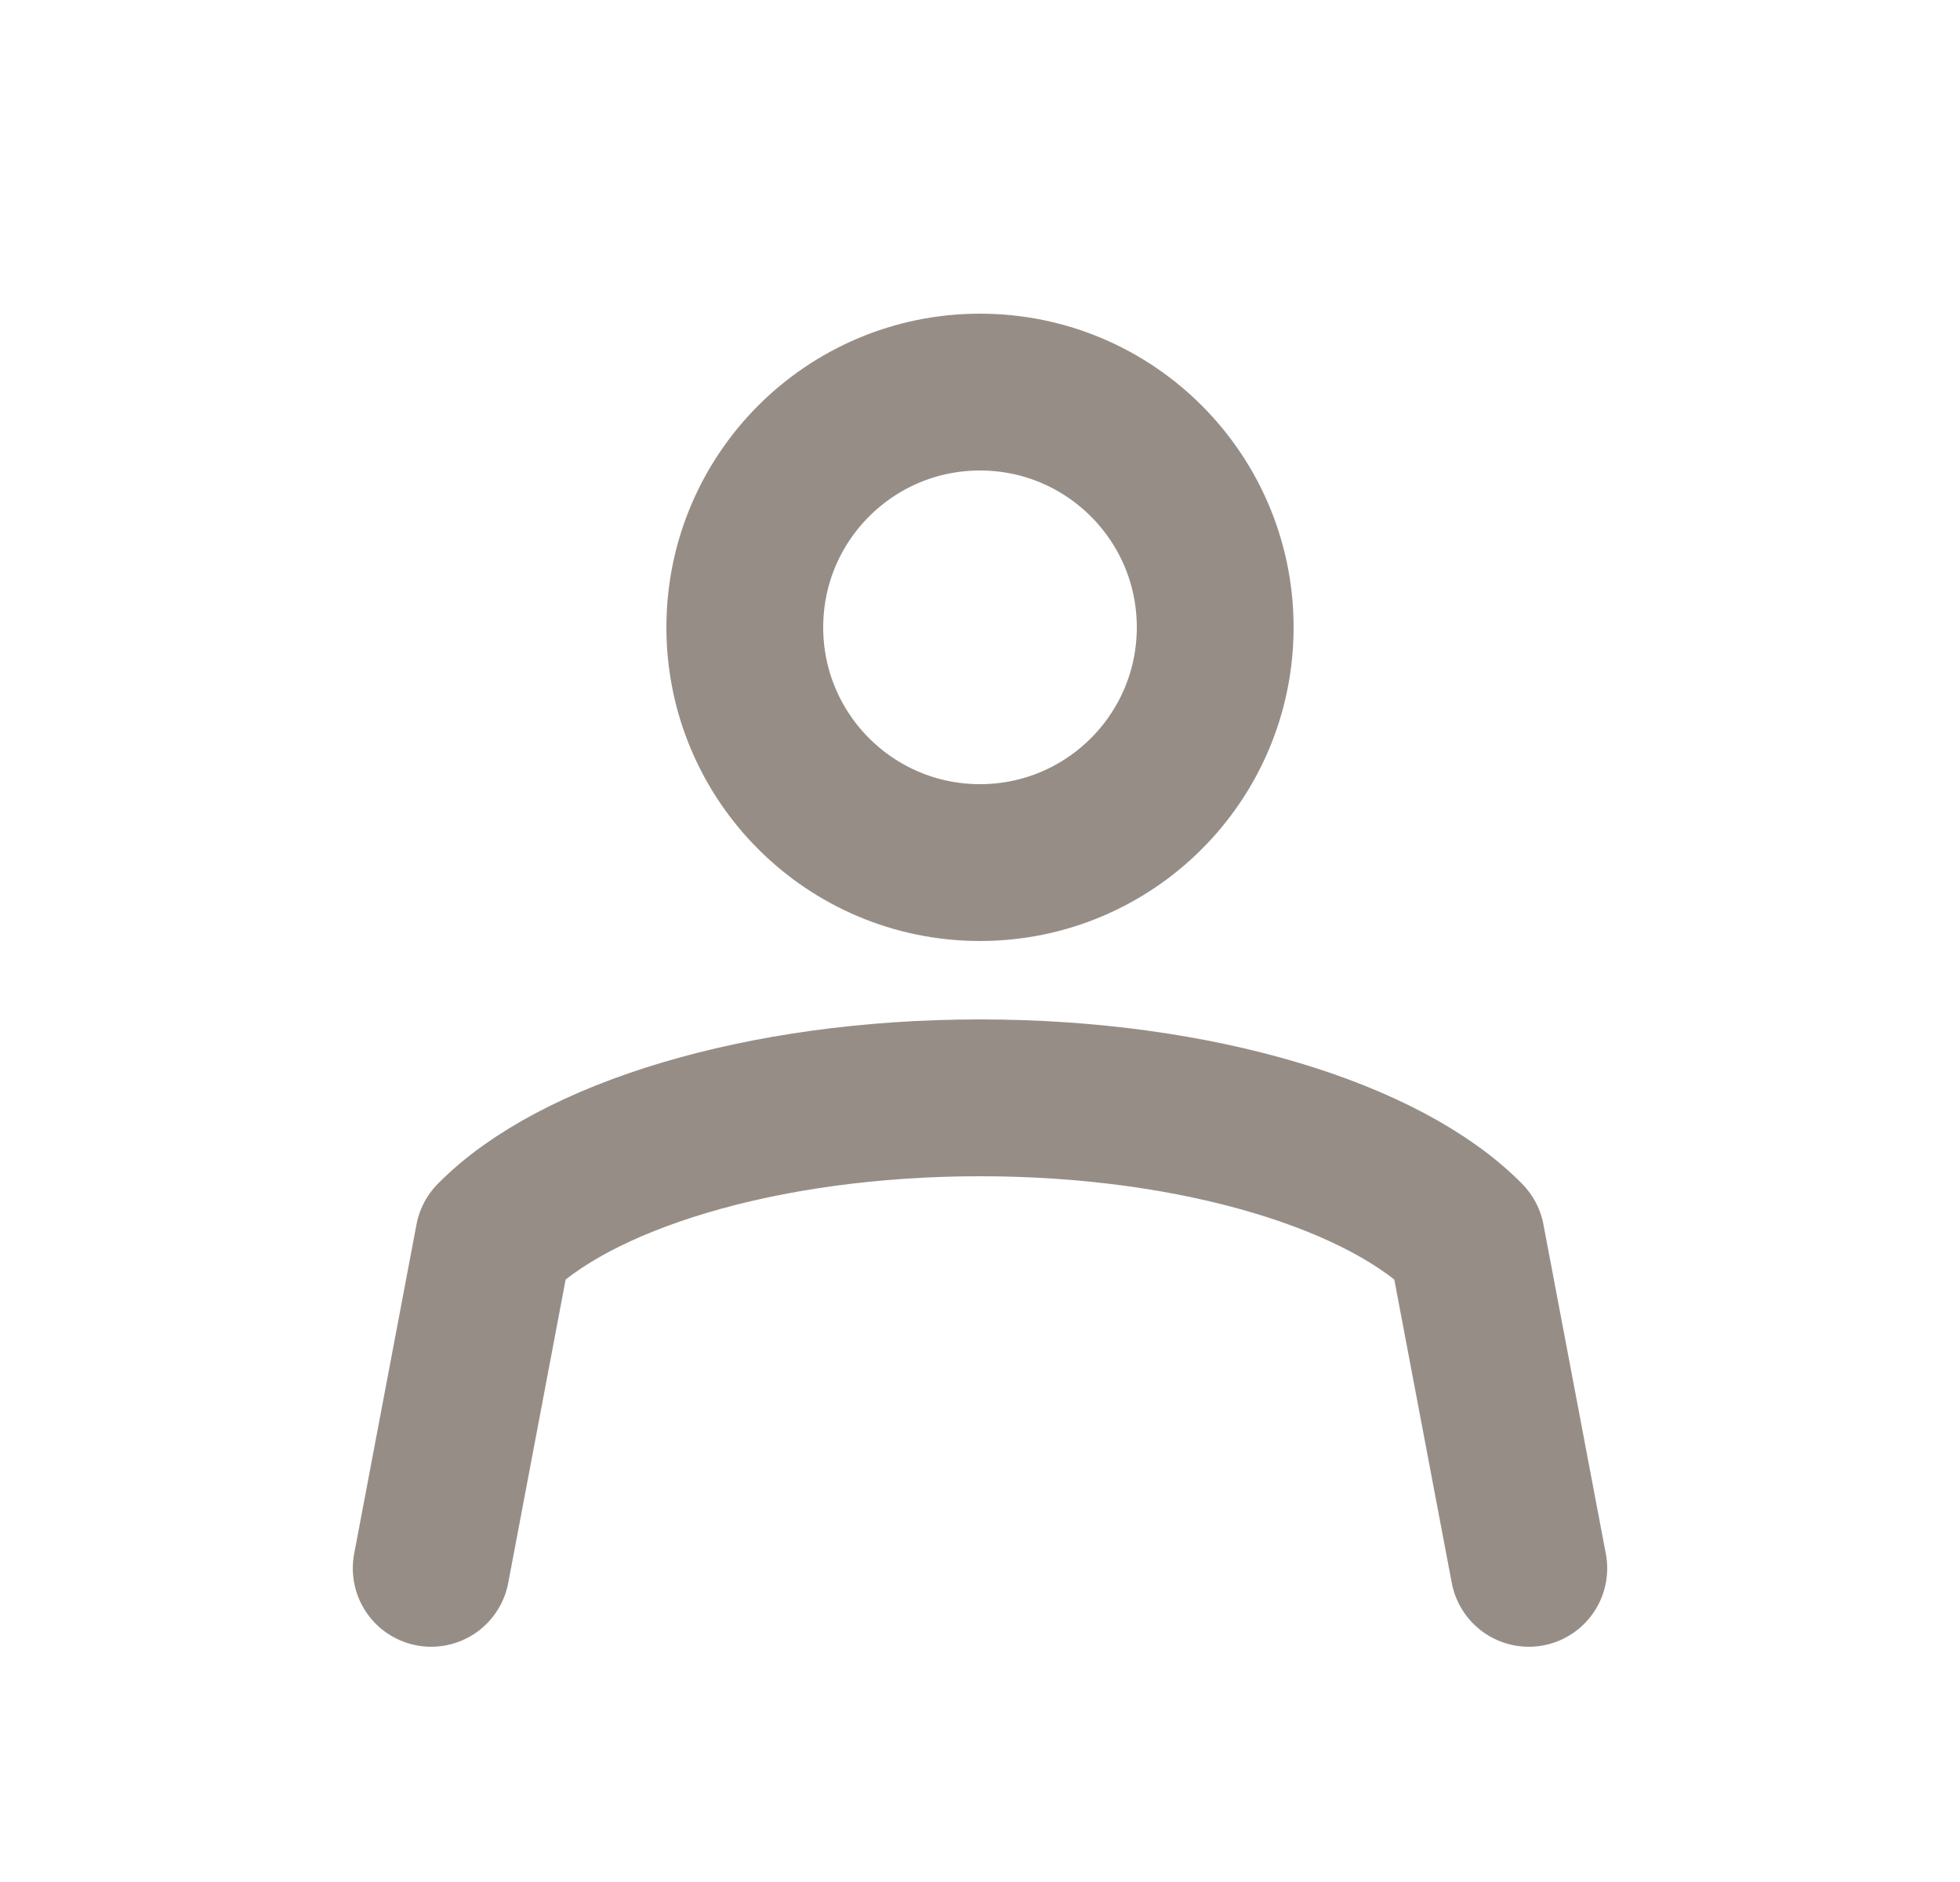
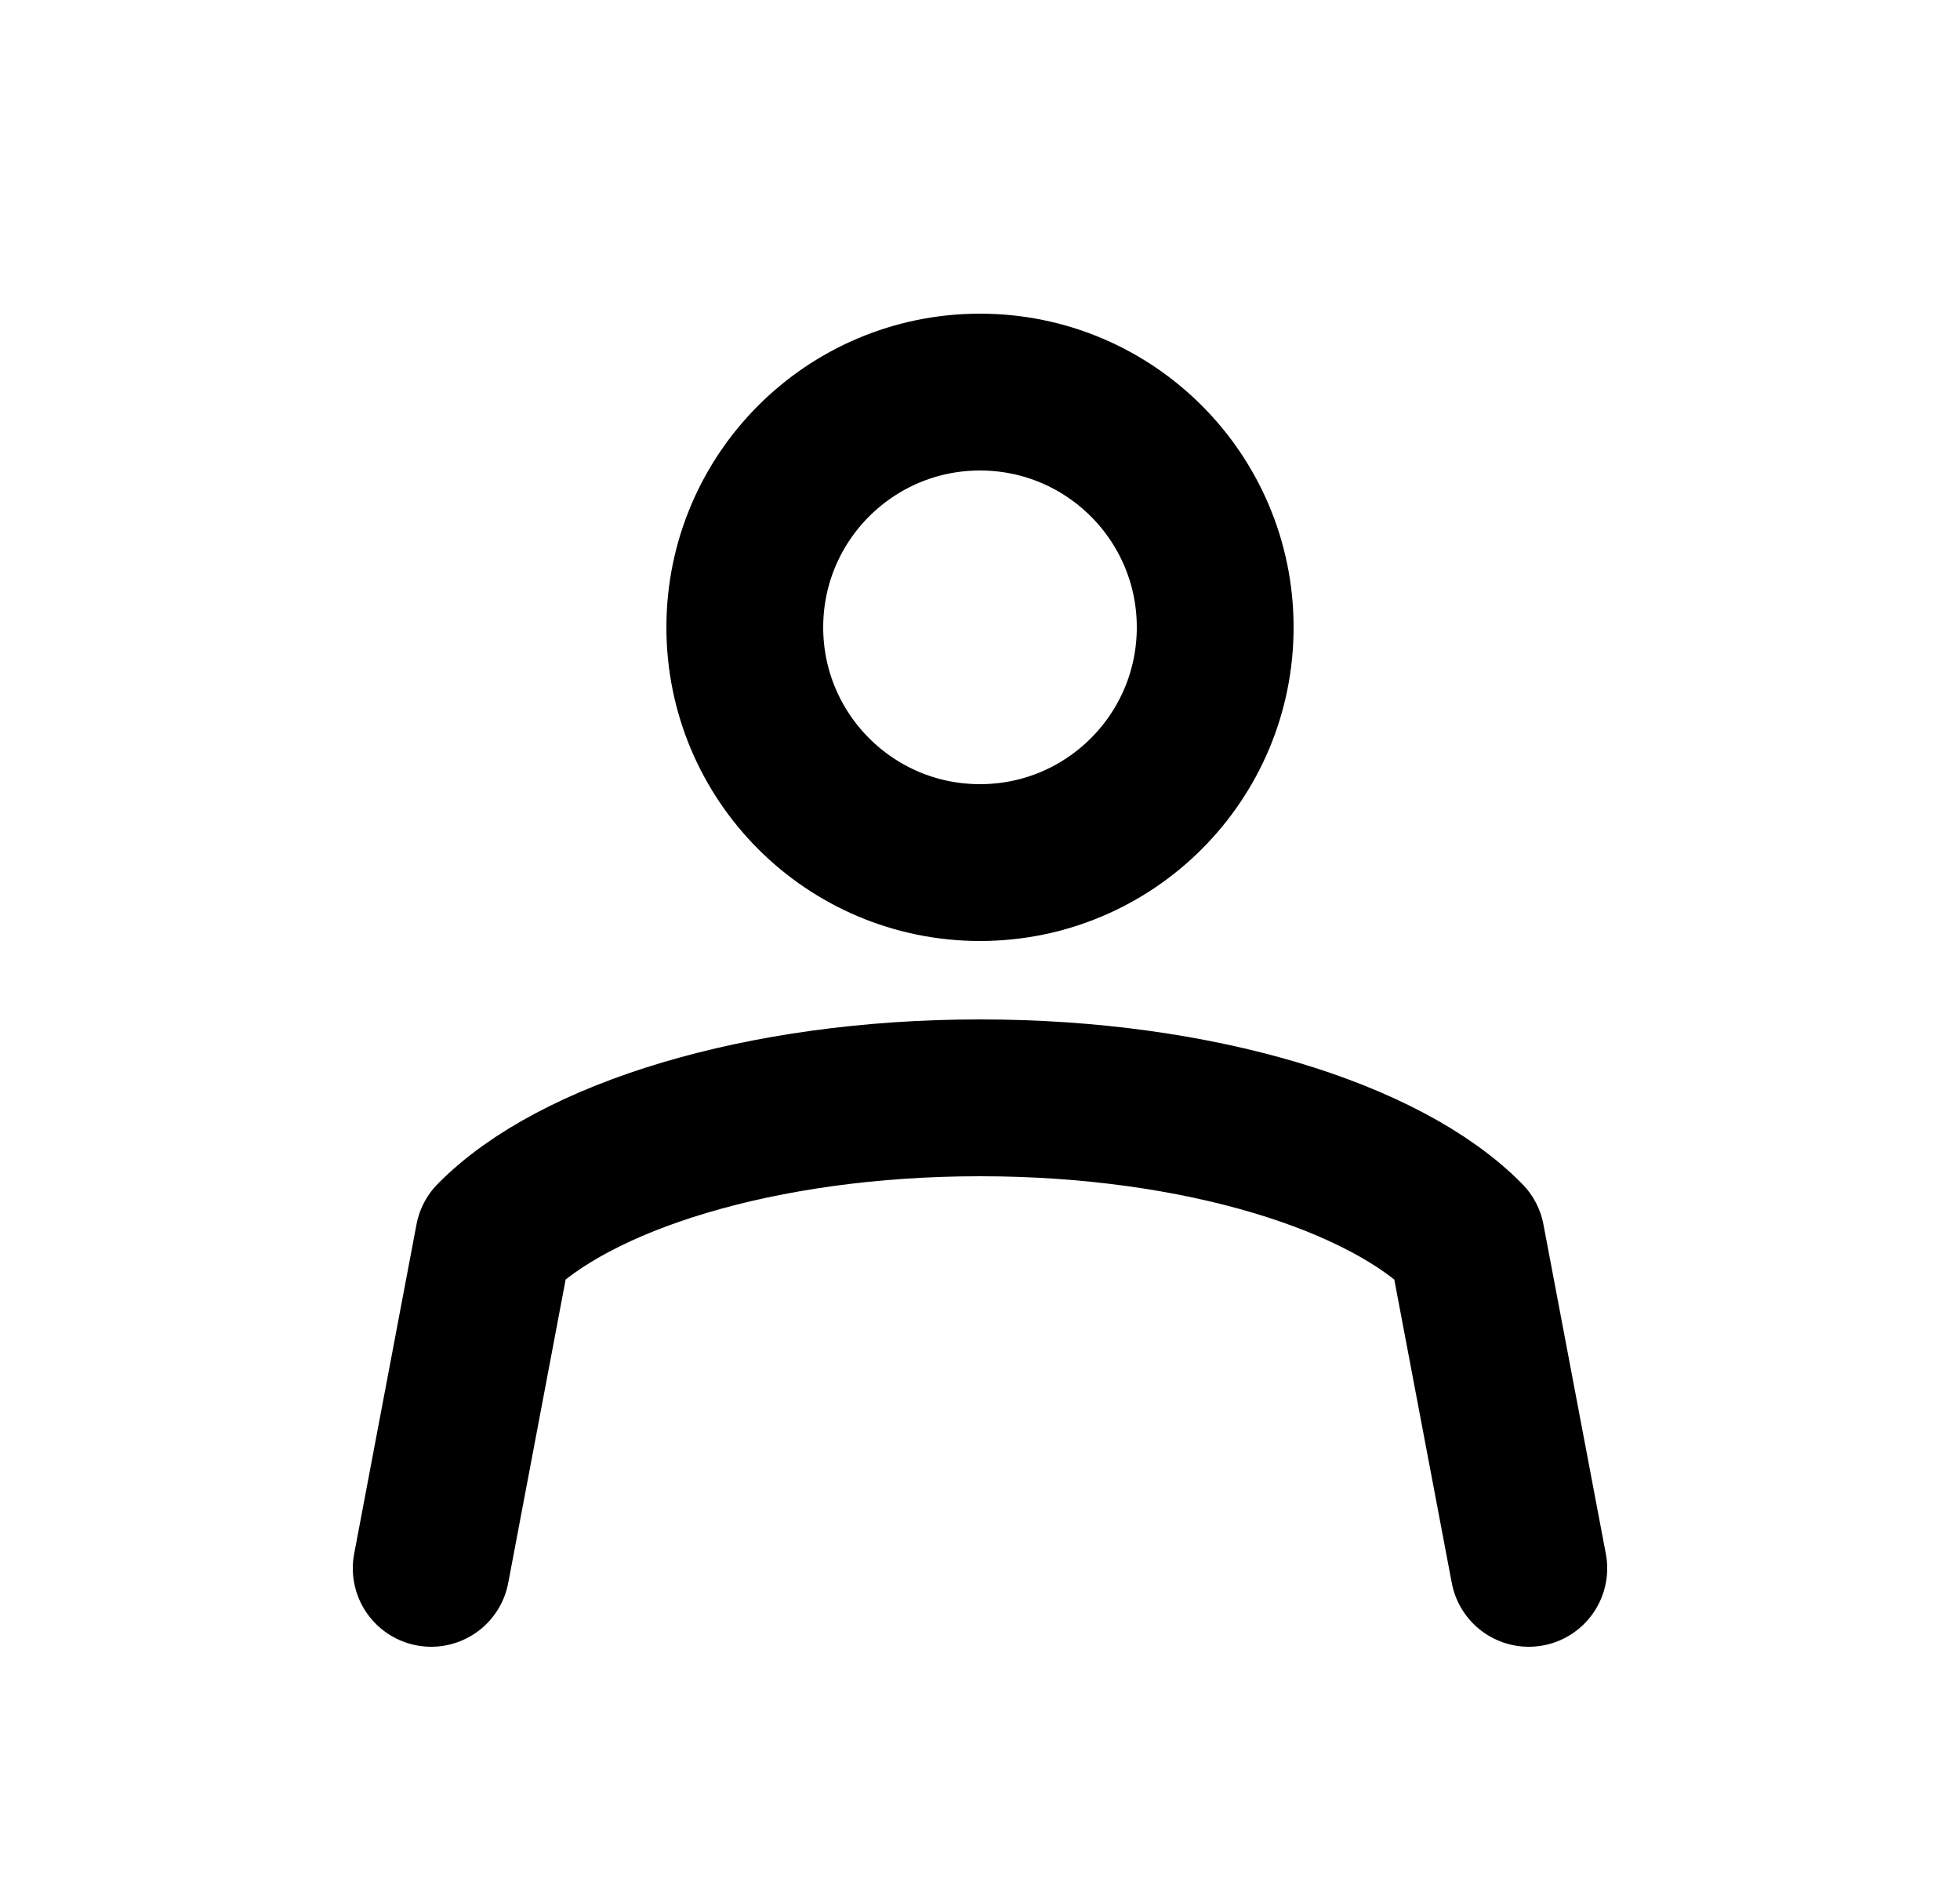
<svg xmlns="http://www.w3.org/2000/svg" width="25" height="24" viewBox="0 0 25 24" fill="none">
-   <path d="M19.5 20L18.704 15.8C17.676 14.754 15.302 14 12.5 14C9.698 14 7.324 14.754 6.295 15.8L5.5 20M12.5 11C10.843 11 9.5 9.657 9.5 8C9.5 6.343 10.843 5 12.5 5C14.157 5 15.5 6.343 15.5 8C15.5 9.657 14.157 11 12.5 11Z" stroke="#968E86" stroke-width="2" stroke-linecap="round" stroke-linejoin="round" />
+   <path d="M19.5 20L18.704 15.8C17.676 14.754 15.302 14 12.5 14C9.698 14 7.324 14.754 6.295 15.8L5.5 20M12.5 11C10.843 11 9.5 9.657 9.5 8C9.5 6.343 10.843 5 12.5 5C14.157 5 15.5 6.343 15.5 8C15.5 9.657 14.157 11 12.5 11Z" stroke="currentColor" stroke-width="2" stroke-linecap="round" stroke-linejoin="round" />
</svg>
